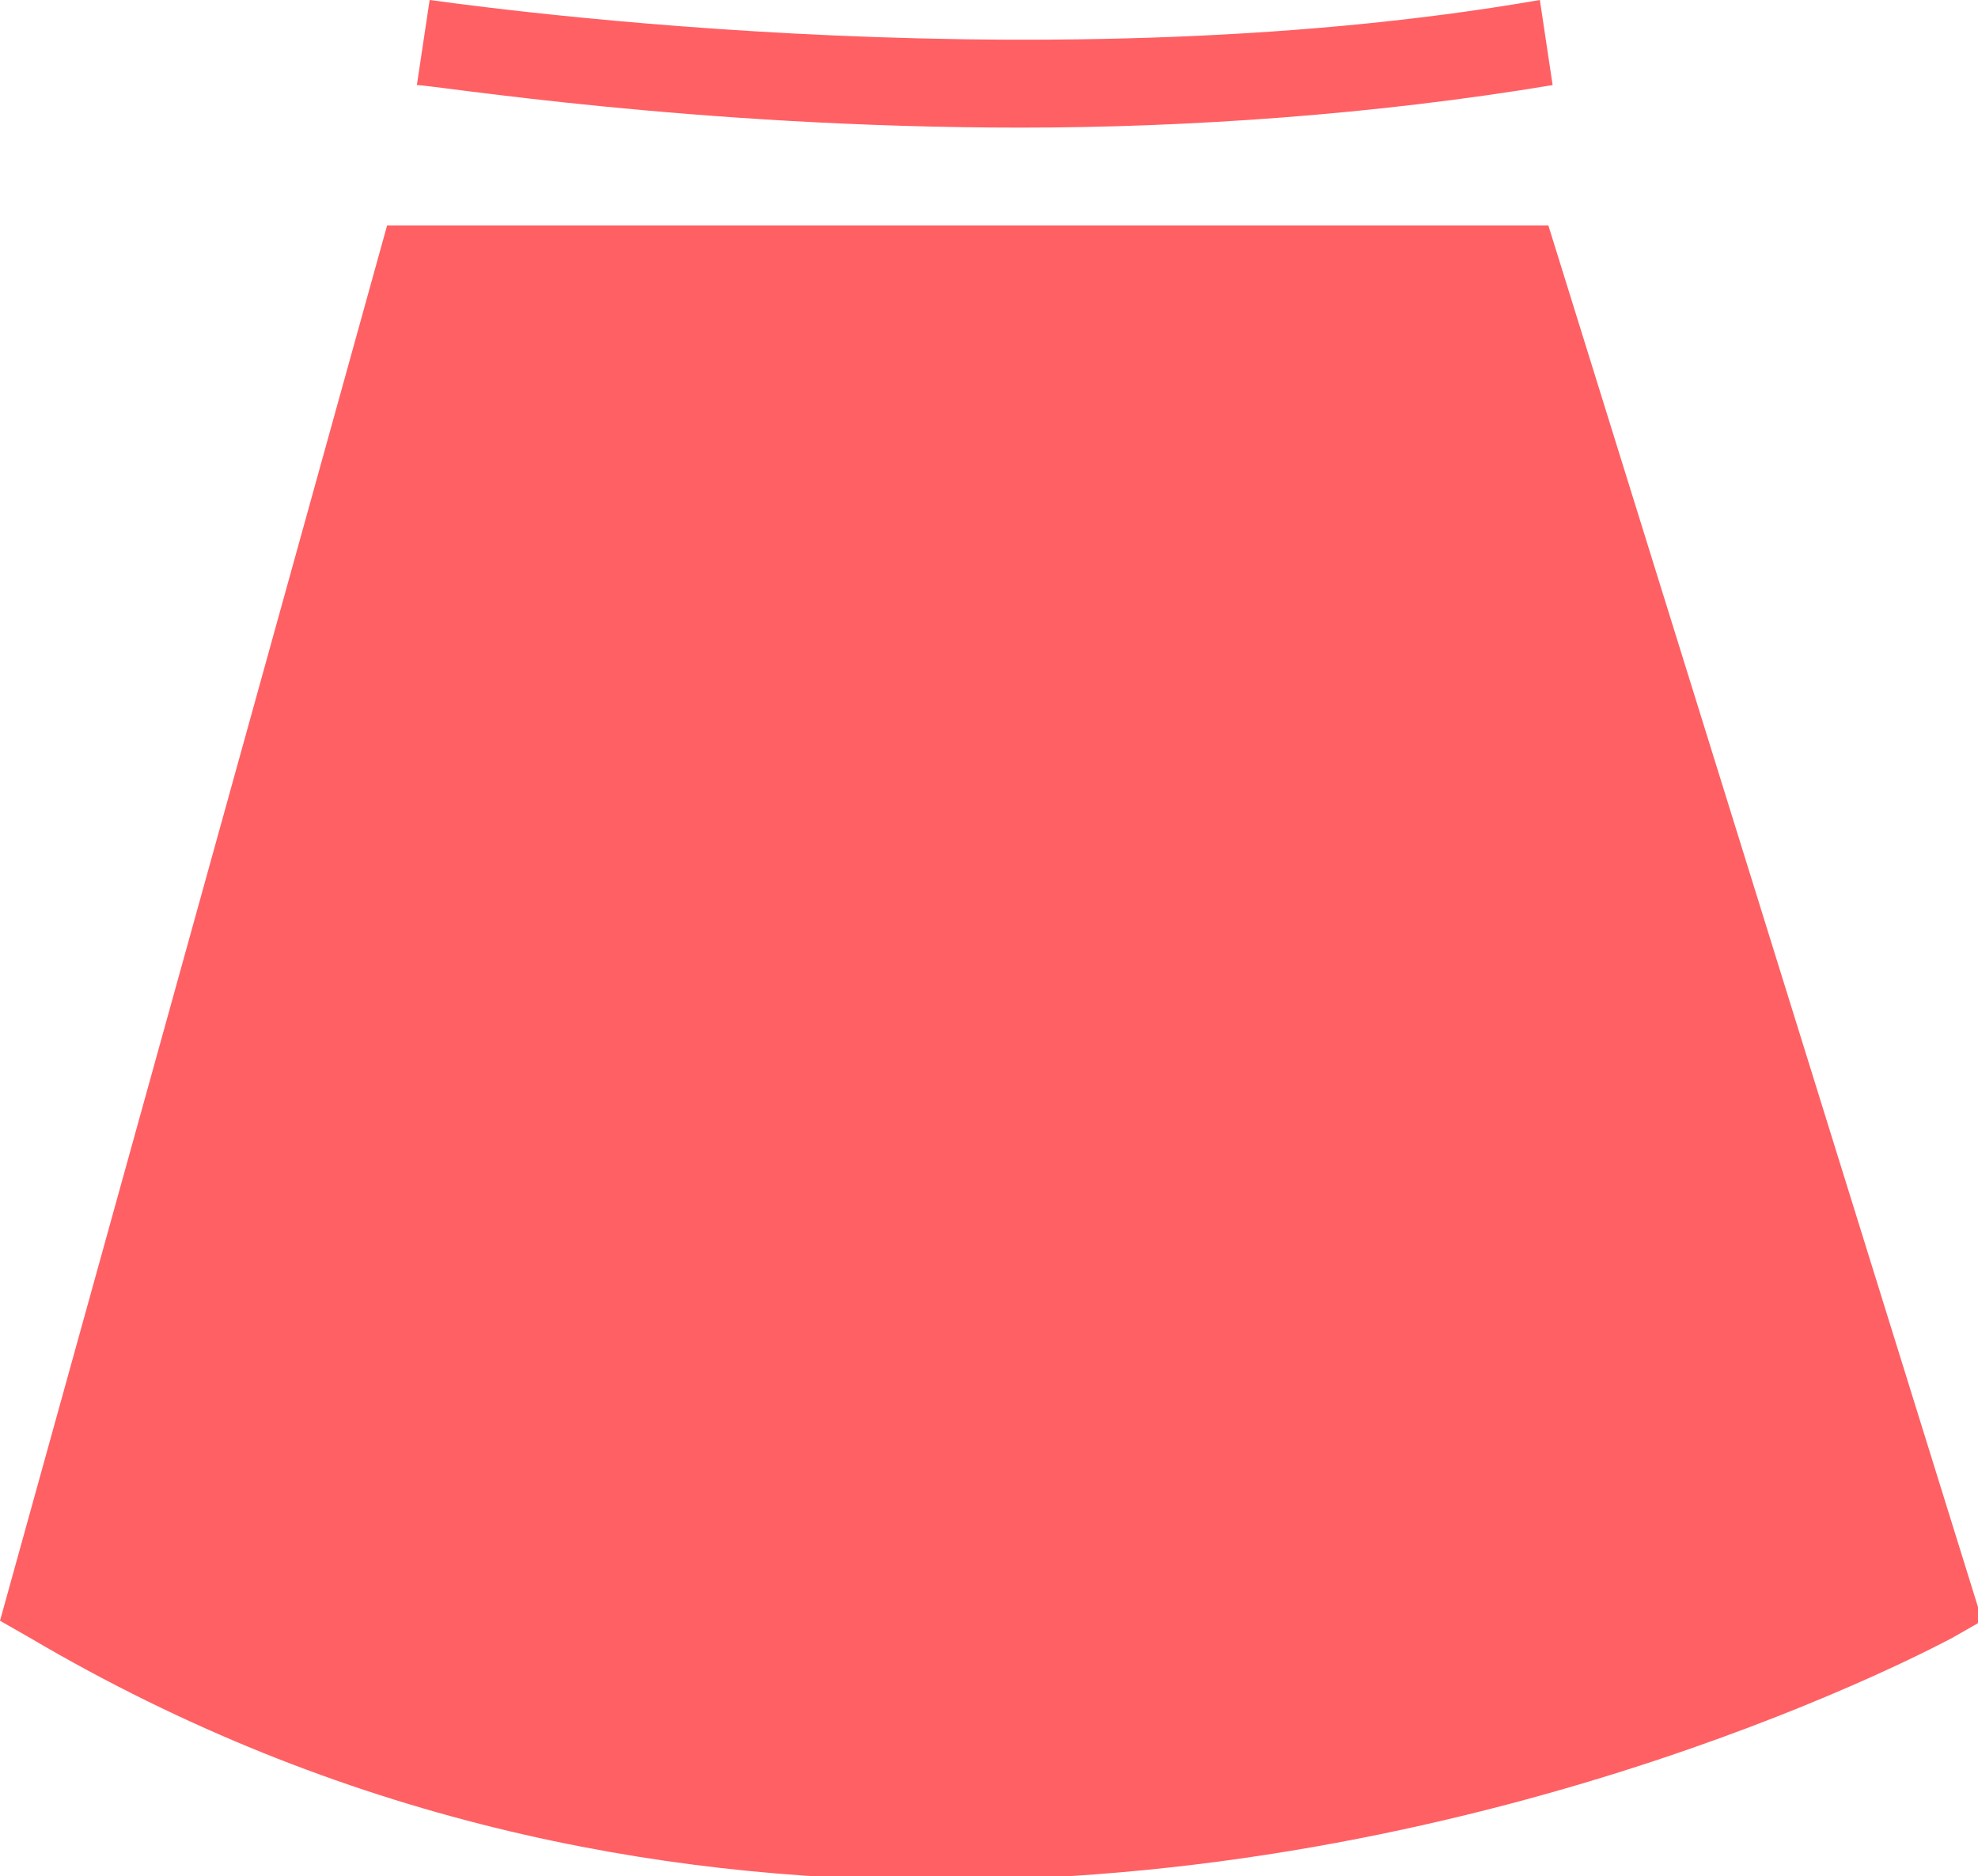
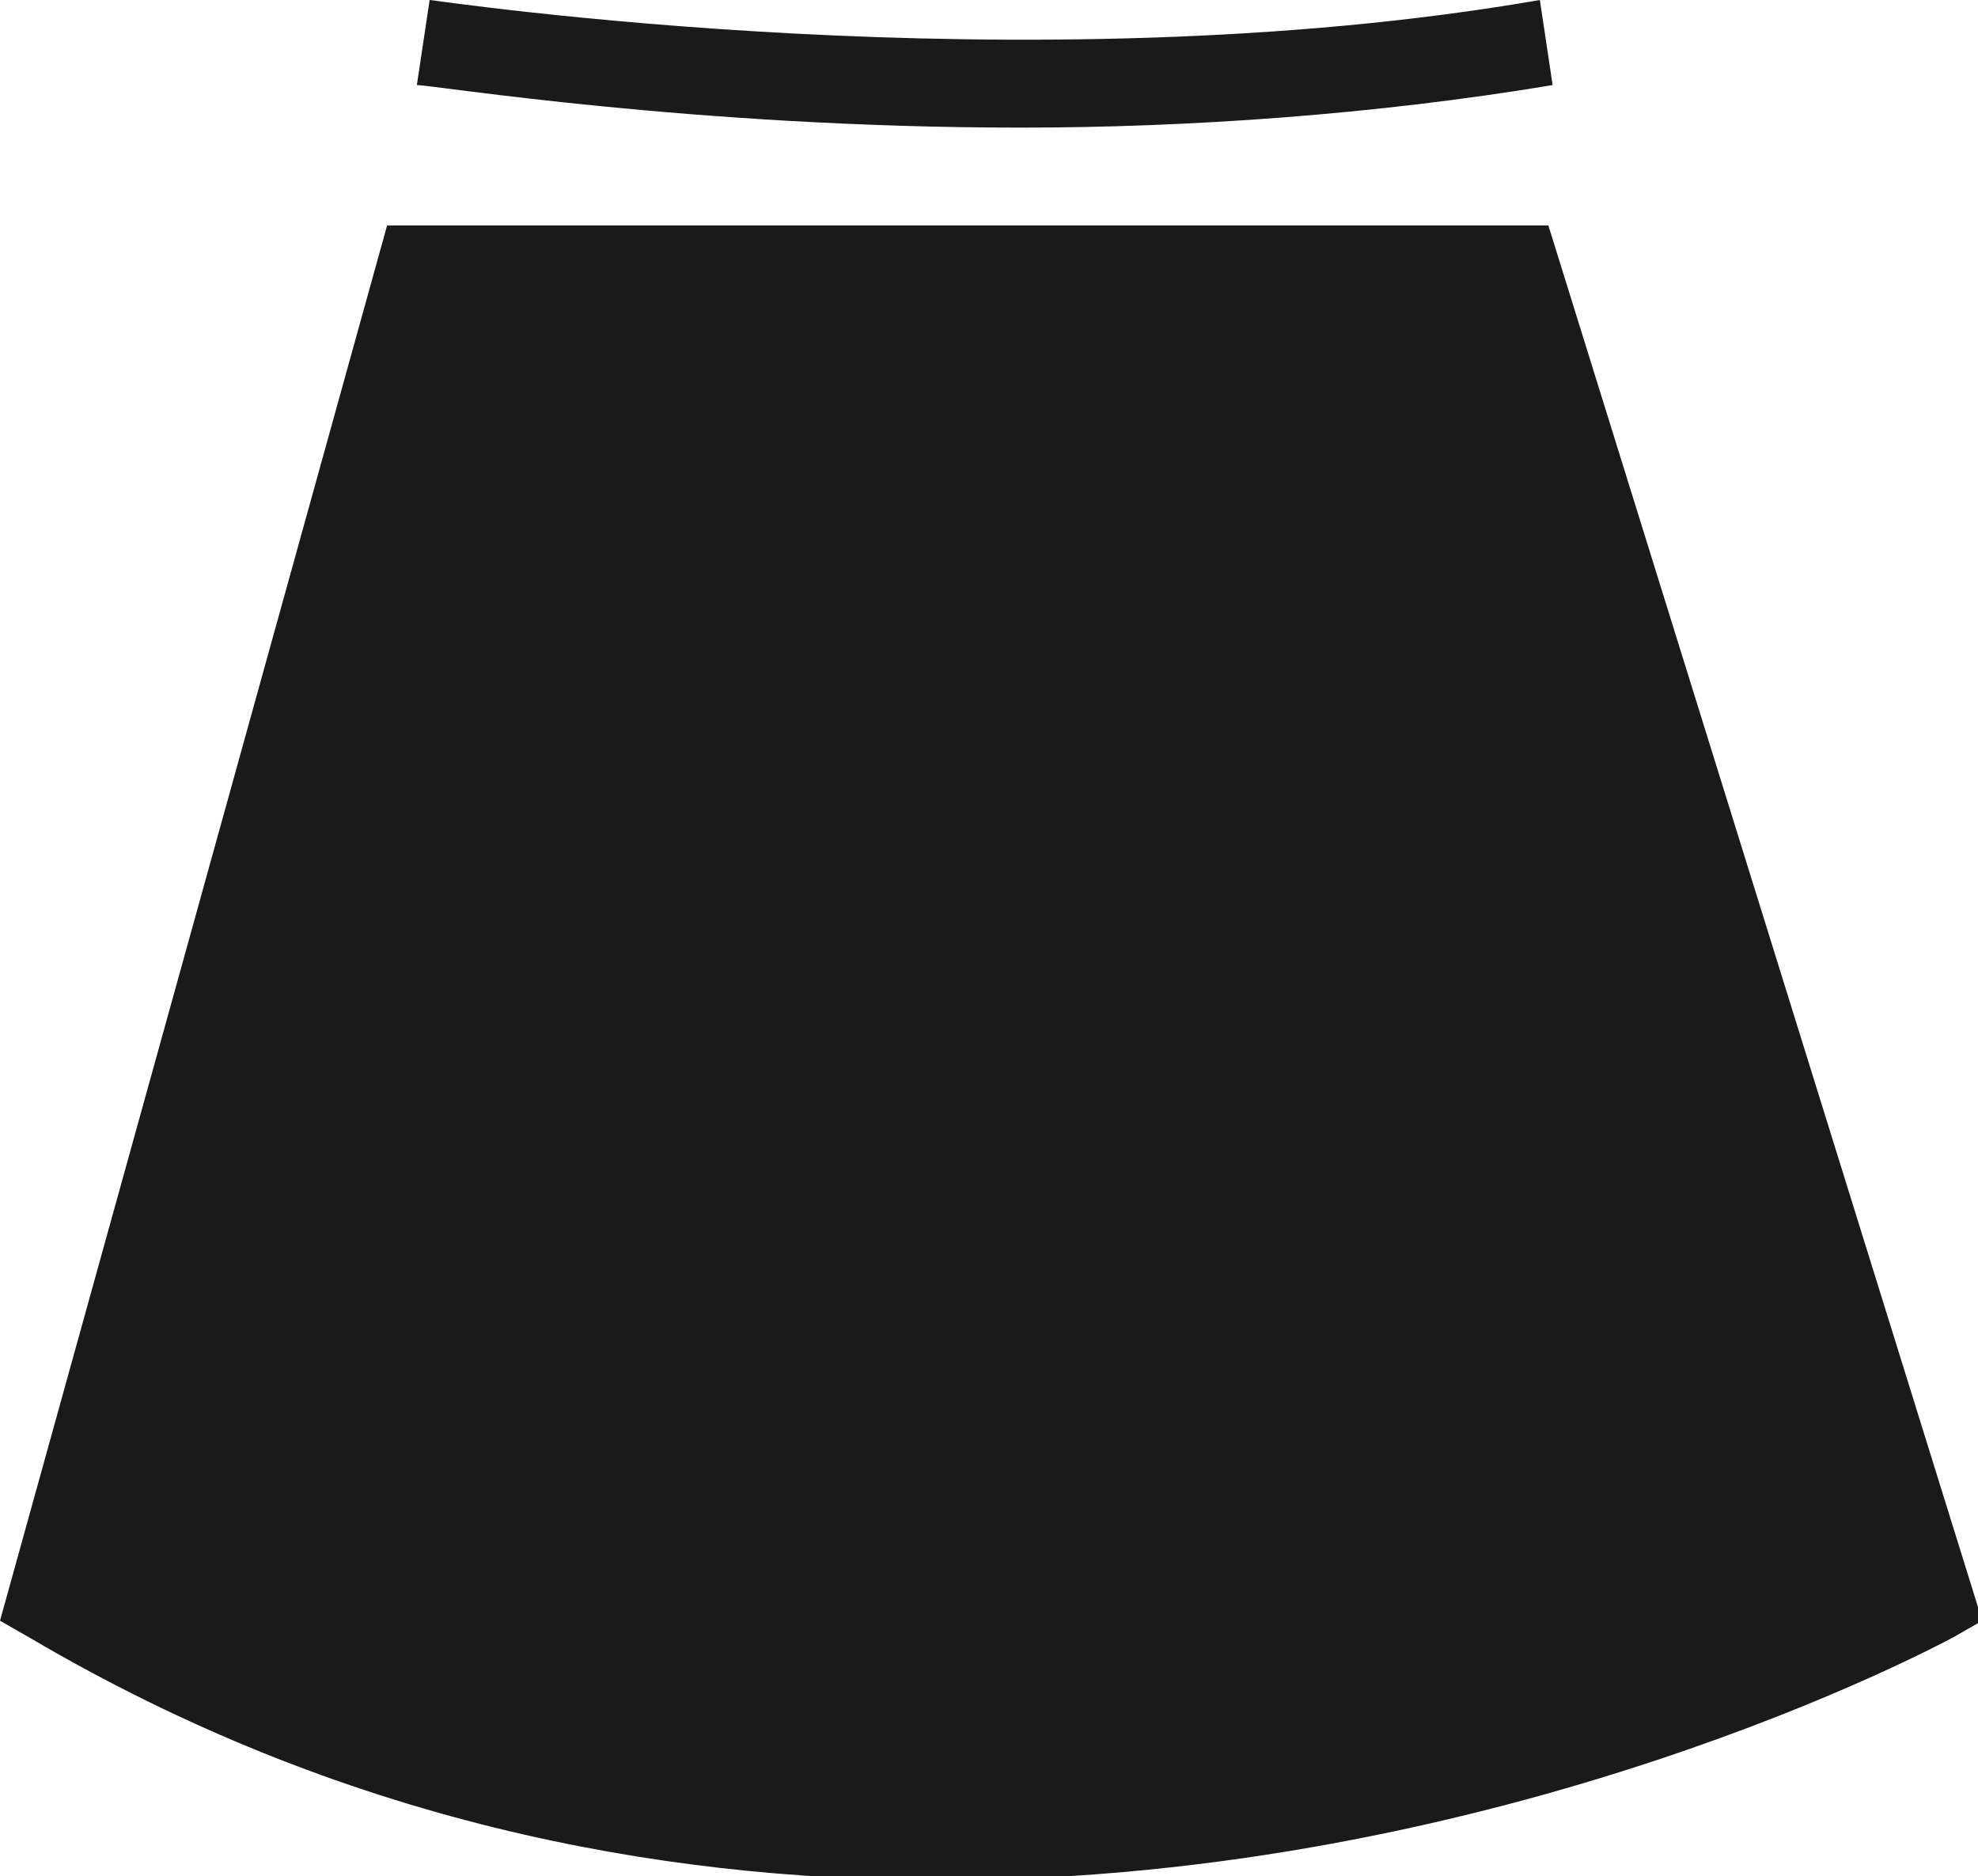
<svg xmlns="http://www.w3.org/2000/svg" version="1.1" id="图层_1" x="0px" y="0px" viewBox="0 0 46.5 44.1" style="enable-background:new 0 0 46.5 44.1;" xml:space="preserve">
  <style type="text/css">
- 	.st0{fill:#FF6064;}
+ 	.st0{fill:#1A1A1A;}
</style>
  <g id="XMLID_6_">
    <path class="st0" d="M24,3C16.3,3,10.2,2,9.8,2l0.3-2c0.1,0,14,2.1,26.1,0l0.3,2C32.3,2.7,27.9,3,24,3z" />
  </g>
  <path class="st0" d="M36.4,5.3H9.1L0,38.1l0.7,0.4c7.3,4.3,14.7,5.7,21.4,5.7c13.3,0,23.6-5.6,23.8-5.7l0.7-0.4L36.4,5.3z" />
</svg>
